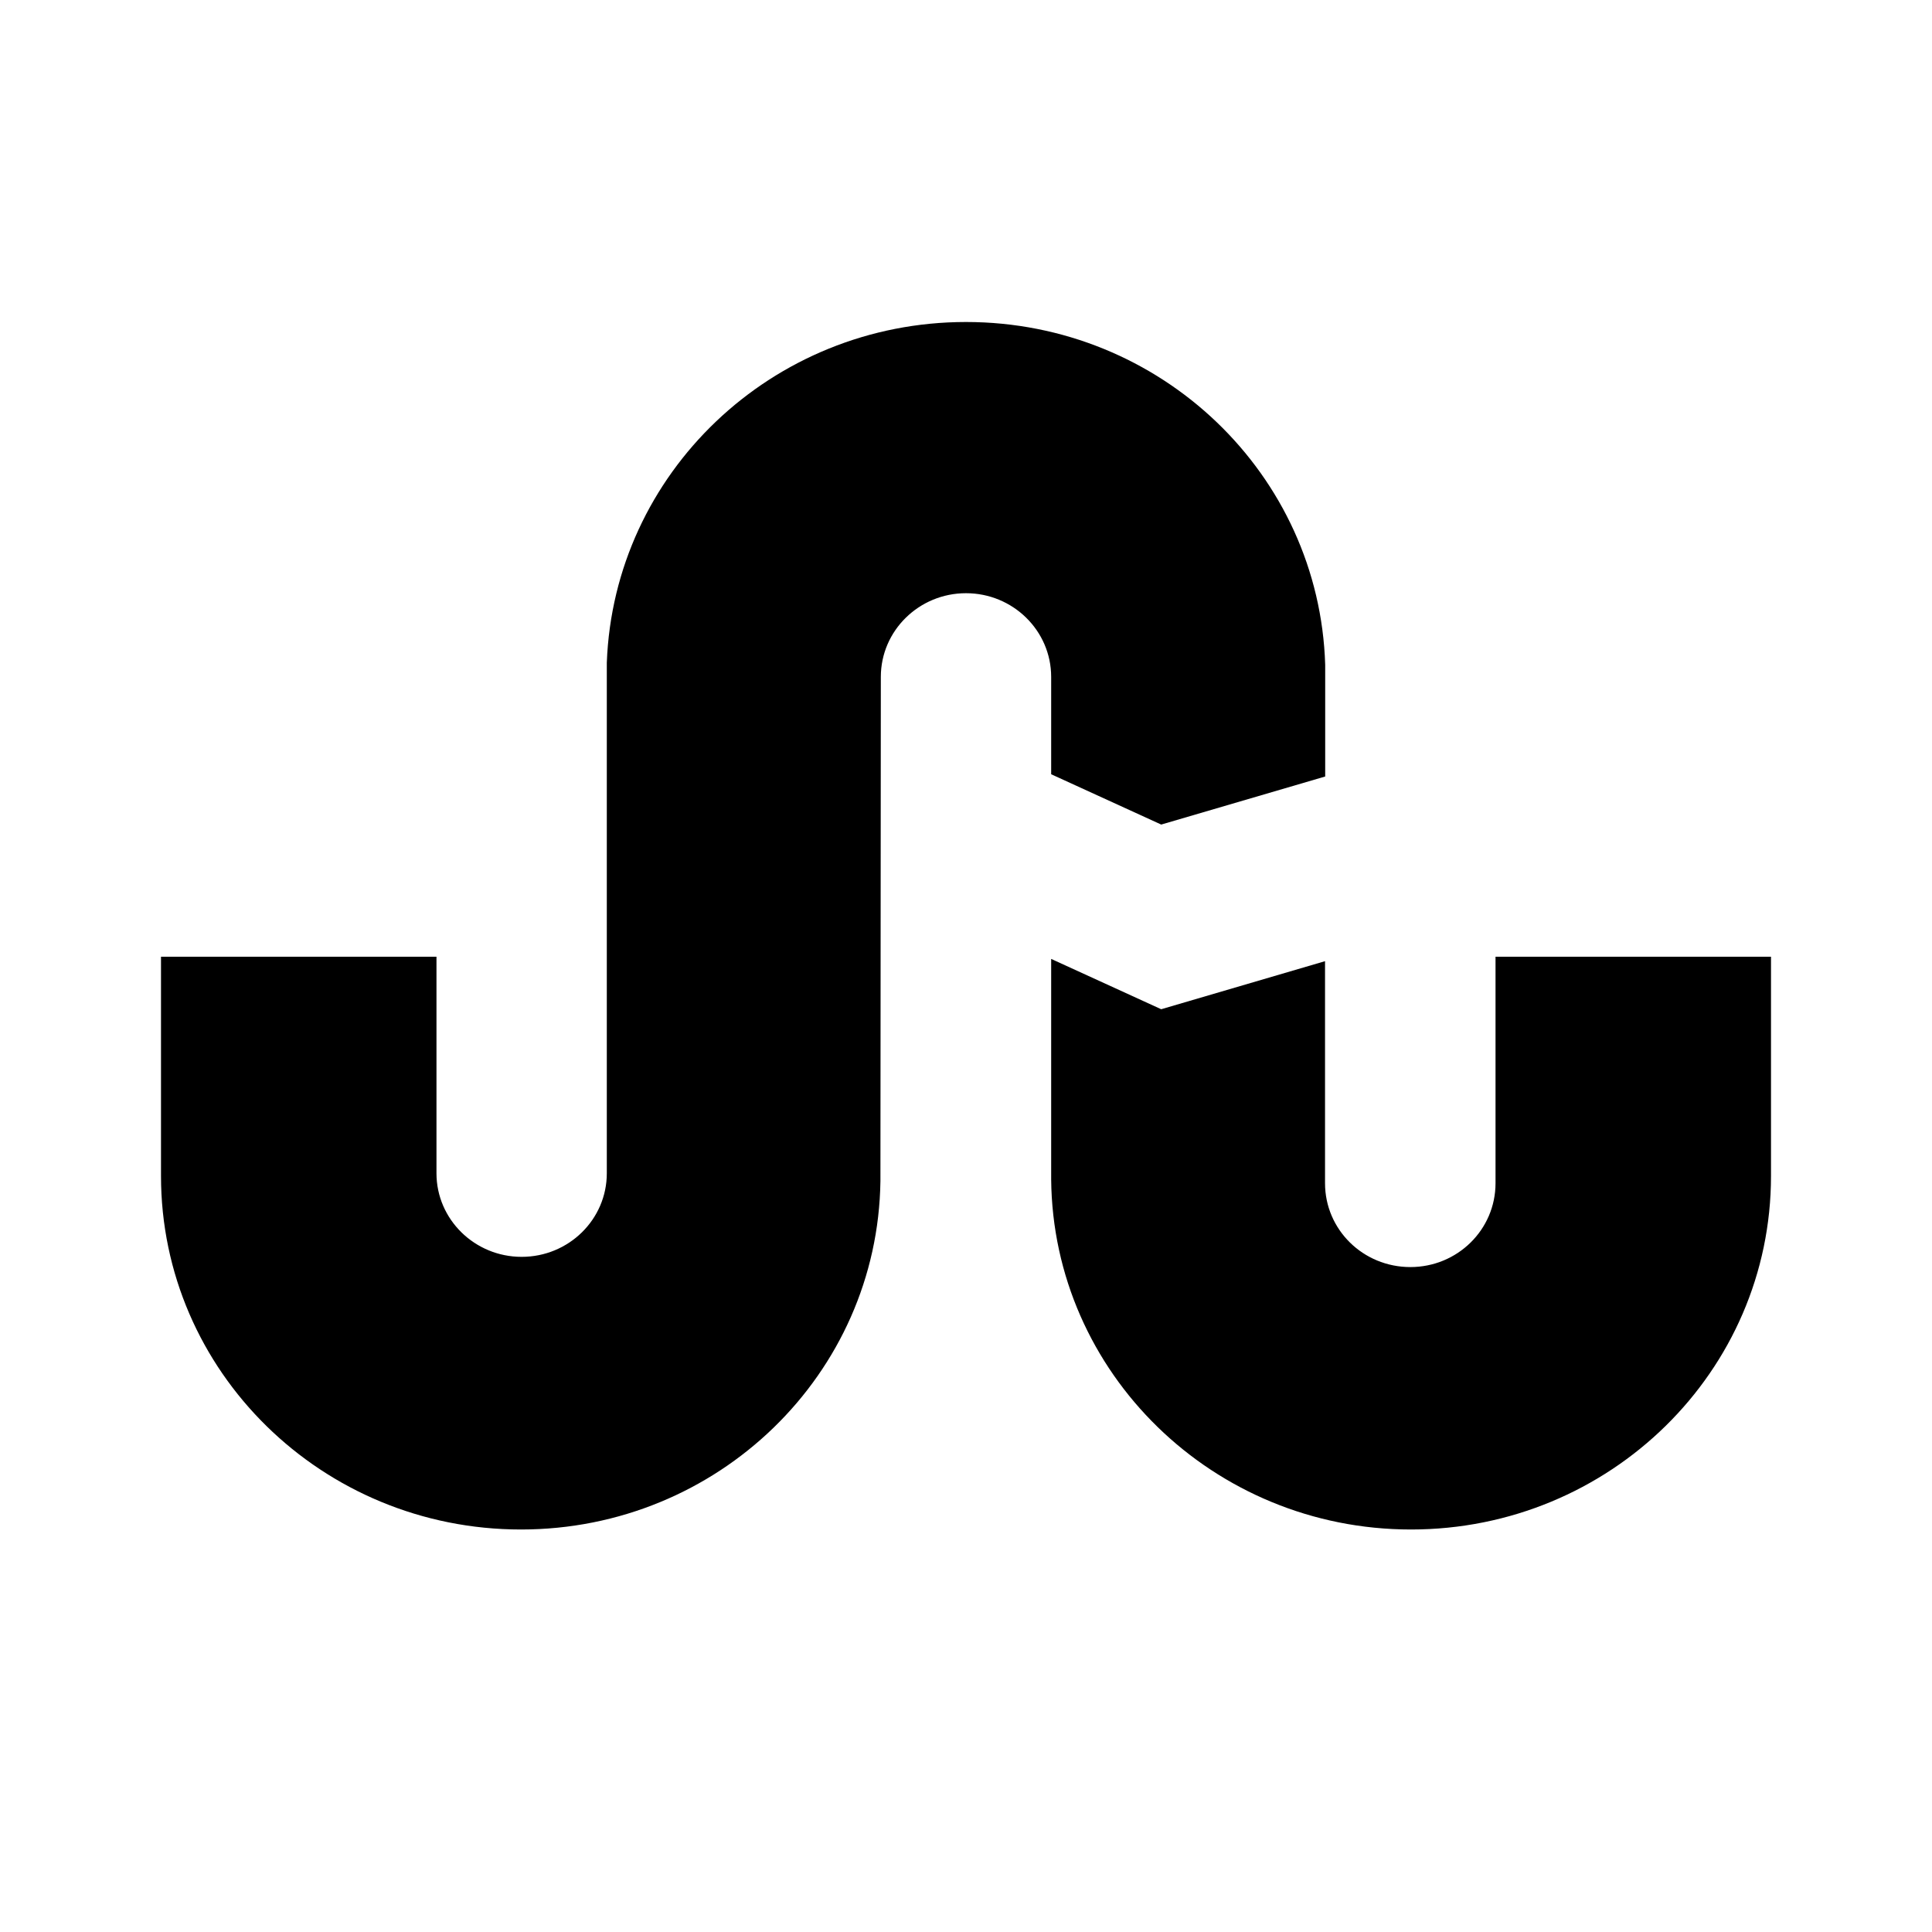
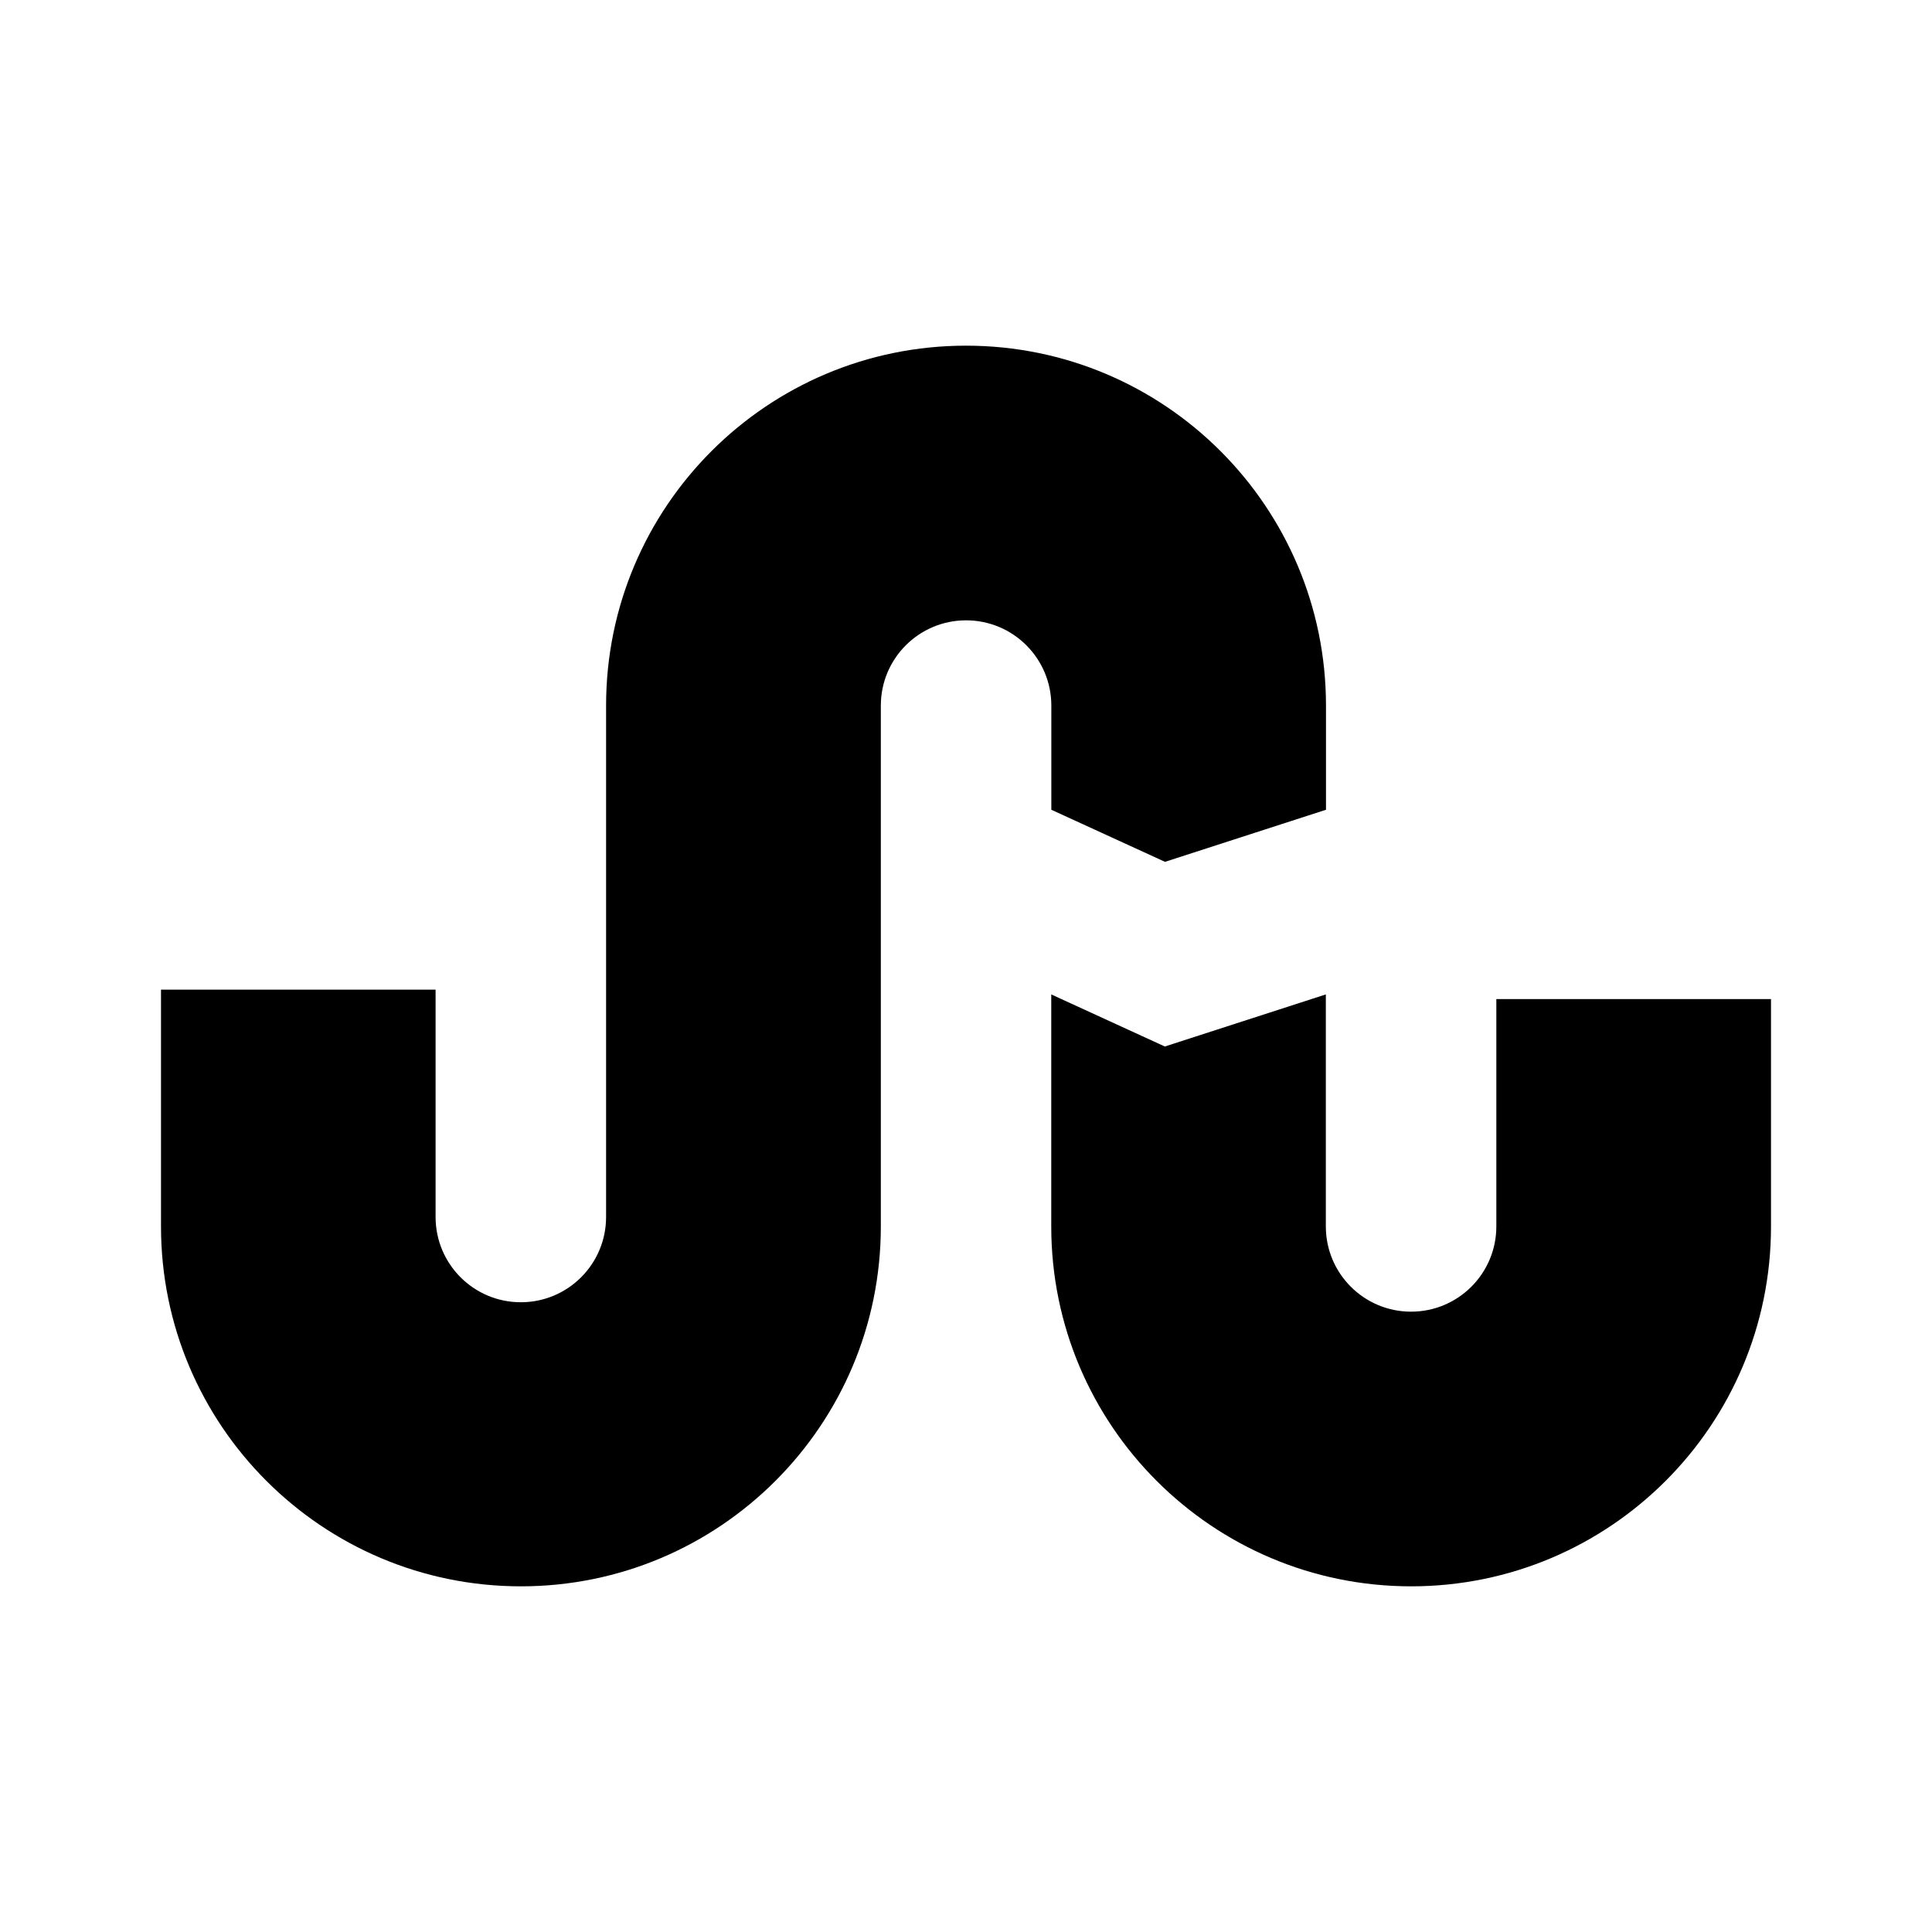
<svg xmlns="http://www.w3.org/2000/svg" version="1.1" x="0px" y="0px" viewBox="0 0 24 24" style="enable-background:new 0 0 24 24;" xml:space="preserve">
  <g id="stumbleupon">
-     <path id="icon" d="M13.058,9.618l1.367,0.625l2.037-0.597V8.258C16.39,5.895,14.423,4,12,4C9.585,4,7.625,5.882,7.538,8.232v6.343   c0,0.573-0.473,1.038-1.058,1.038s-1.058-0.467-1.058-1.038v-2.69H2c0,0,0,2.693,0,2.723C2,17.035,4.002,19,6.472,19   c2.447,0,4.432-1.93,4.465-4.328l0.005-6.263c0-0.575,0.475-1.04,1.058-1.04s1.058,0.465,1.058,1.04V9.618z M18.578,11.885v2.813   c0,0.577-0.473,1.042-1.058,1.042c-0.587,0-1.06-0.465-1.06-1.042V11.94l-2.035,0.597l-1.367-0.625v2.738   c0.022,2.405,2.015,4.35,4.47,4.35C19.998,19,22,17.035,22,14.608c0-0.03,0-2.723,0-2.723H18.578z" />
+     <path d="M12,4.294c-2.469,0-4.471,2.002-4.471,4.471v6.353c0,0.585-0.474,1.059-1.059,1.059c-0.585,0-1.059-0.474-1.059-1.059   v-2.824H2v2.941c0,2.469,2.002,4.471,4.471,4.471c2.469,0,4.471-2.002,4.471-4.471V8.765c0-0.585,0.474-1.059,1.059-1.059   s1.059,0.474,1.059,1.059v1.294l1.412,0.647l2-0.647V8.765C16.471,6.296,14.469,4.294,12,4.294z M13.059,12.353v2.882   c0,2.469,2.002,4.471,4.471,4.471S22,17.704,22,15.235v-2.824h-3.412v2.824c0,0.585-0.474,1.059-1.059,1.059   c-0.585,0-1.059-0.474-1.059-1.059v-2.882l-2,0.647L13.059,12.353z" />
  </g>
  <g id="Layer_1">
</g>
</svg>
